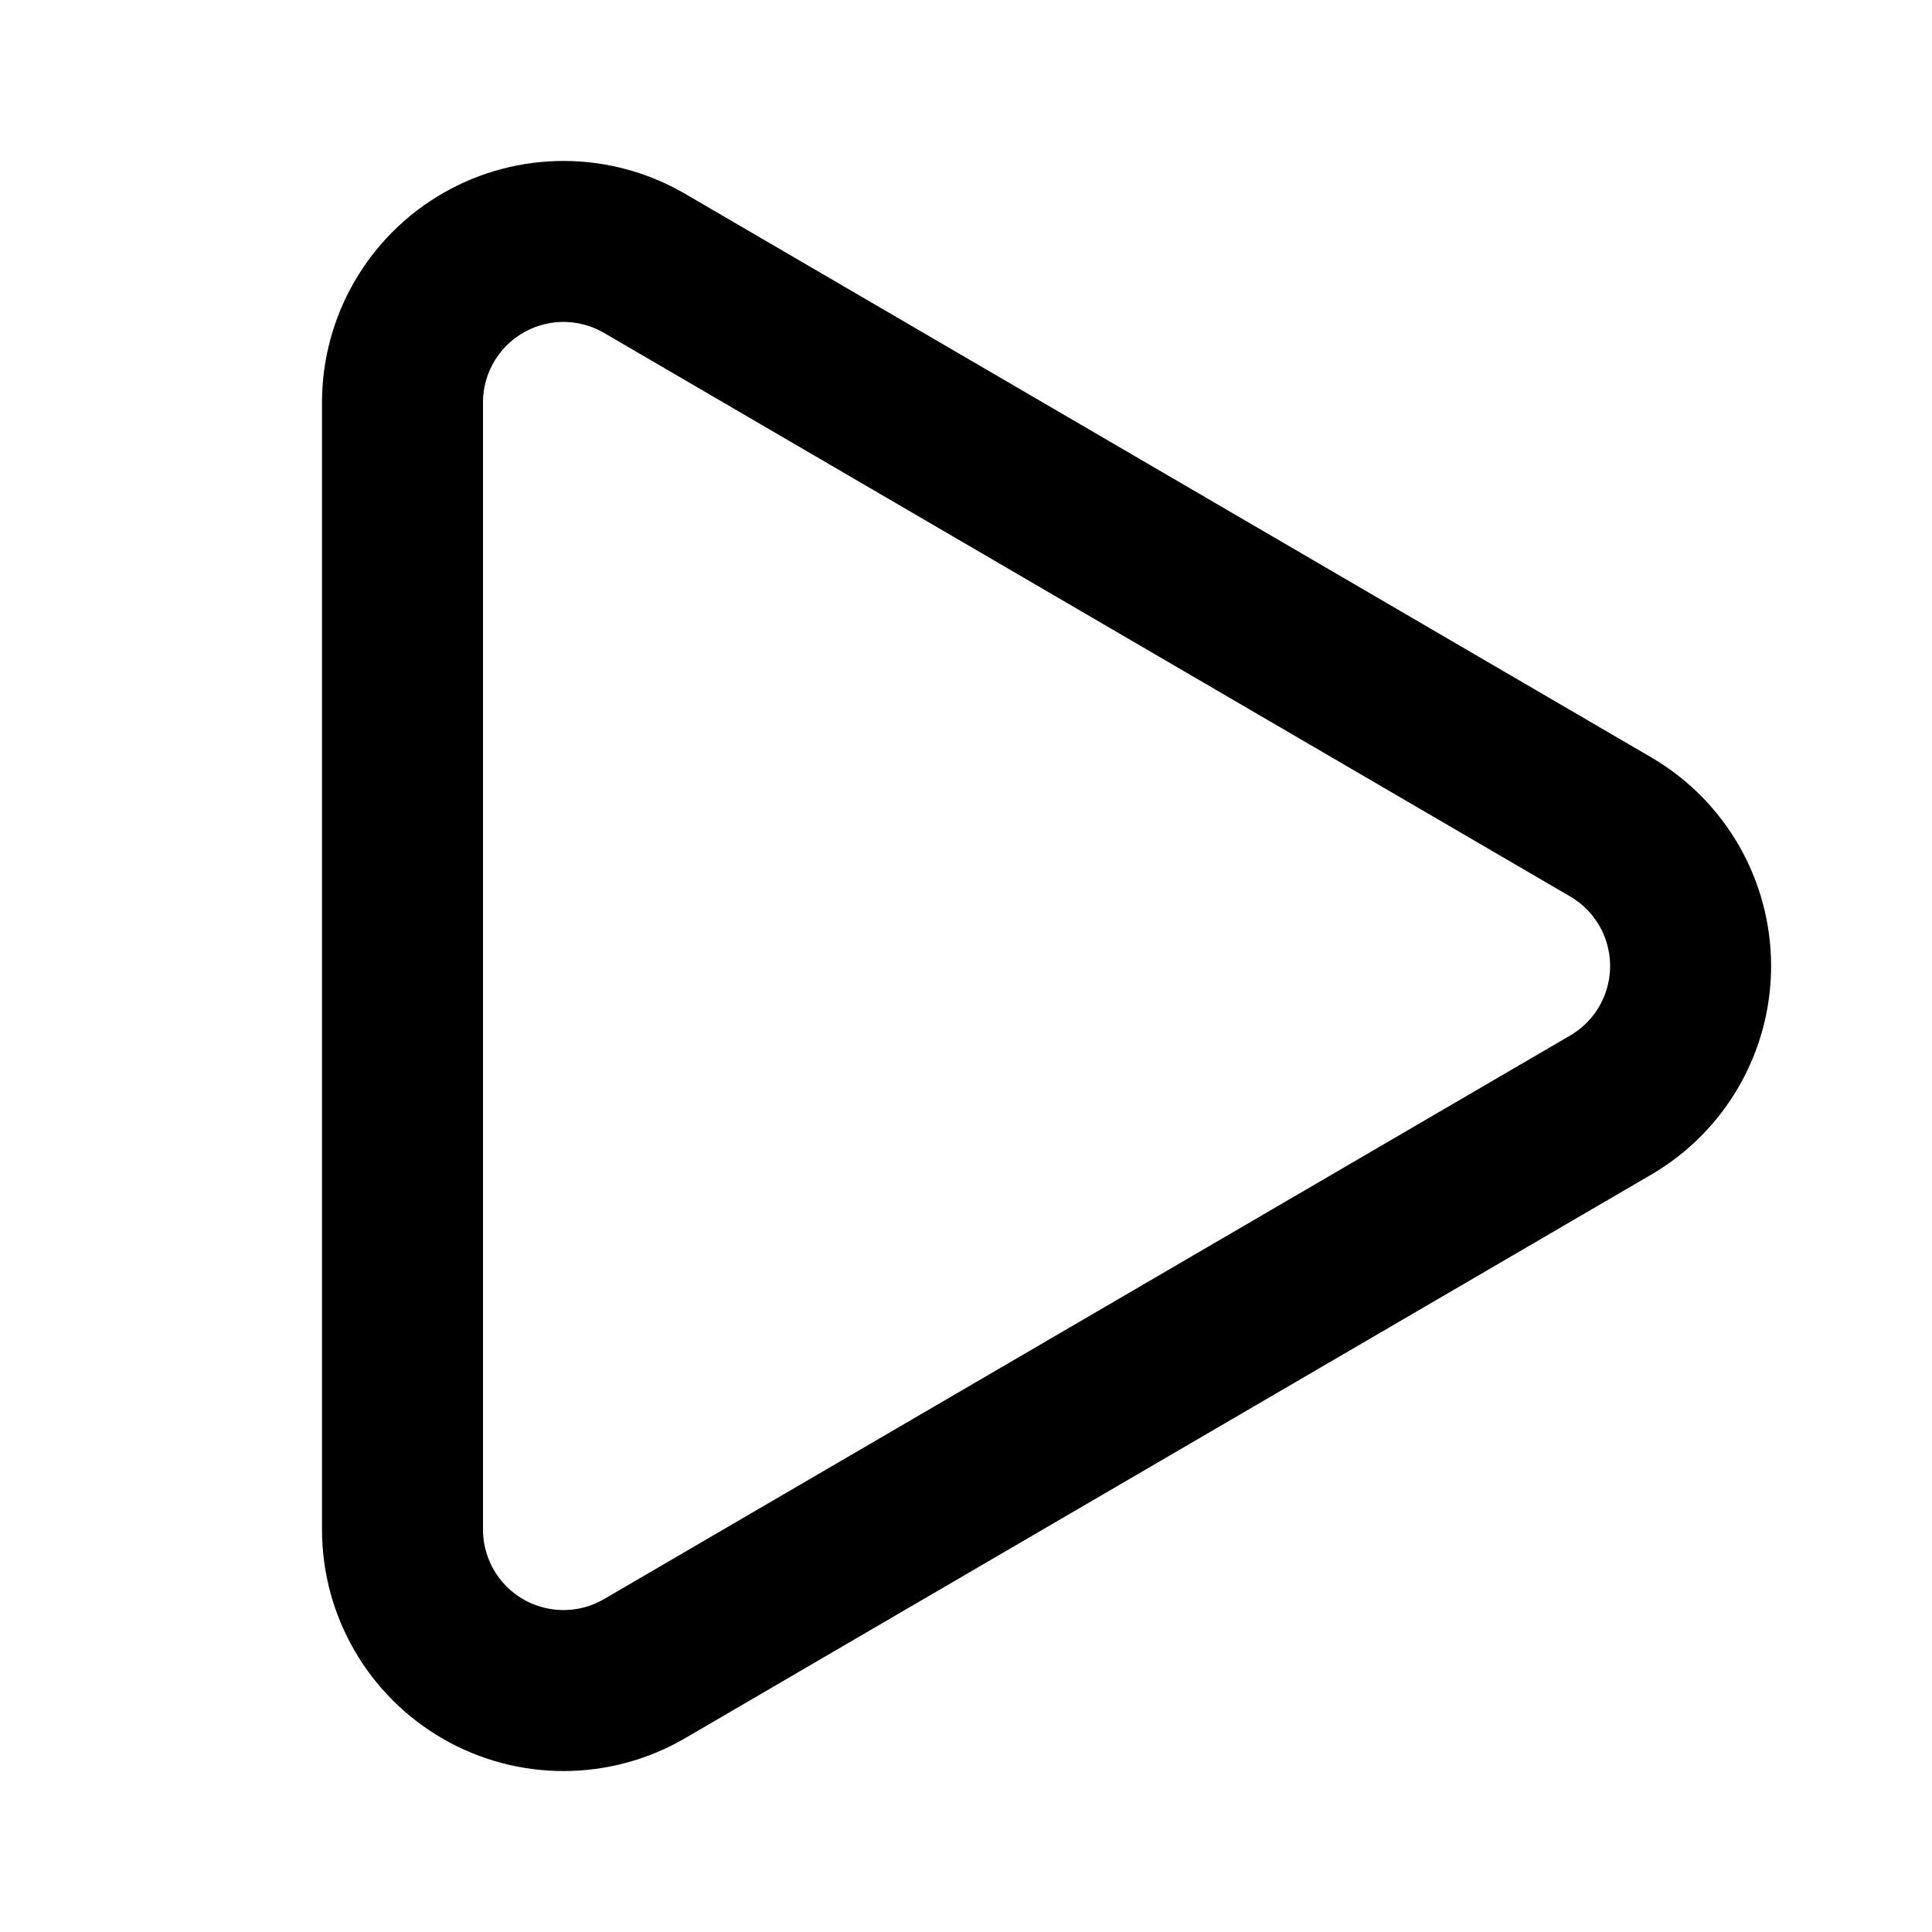
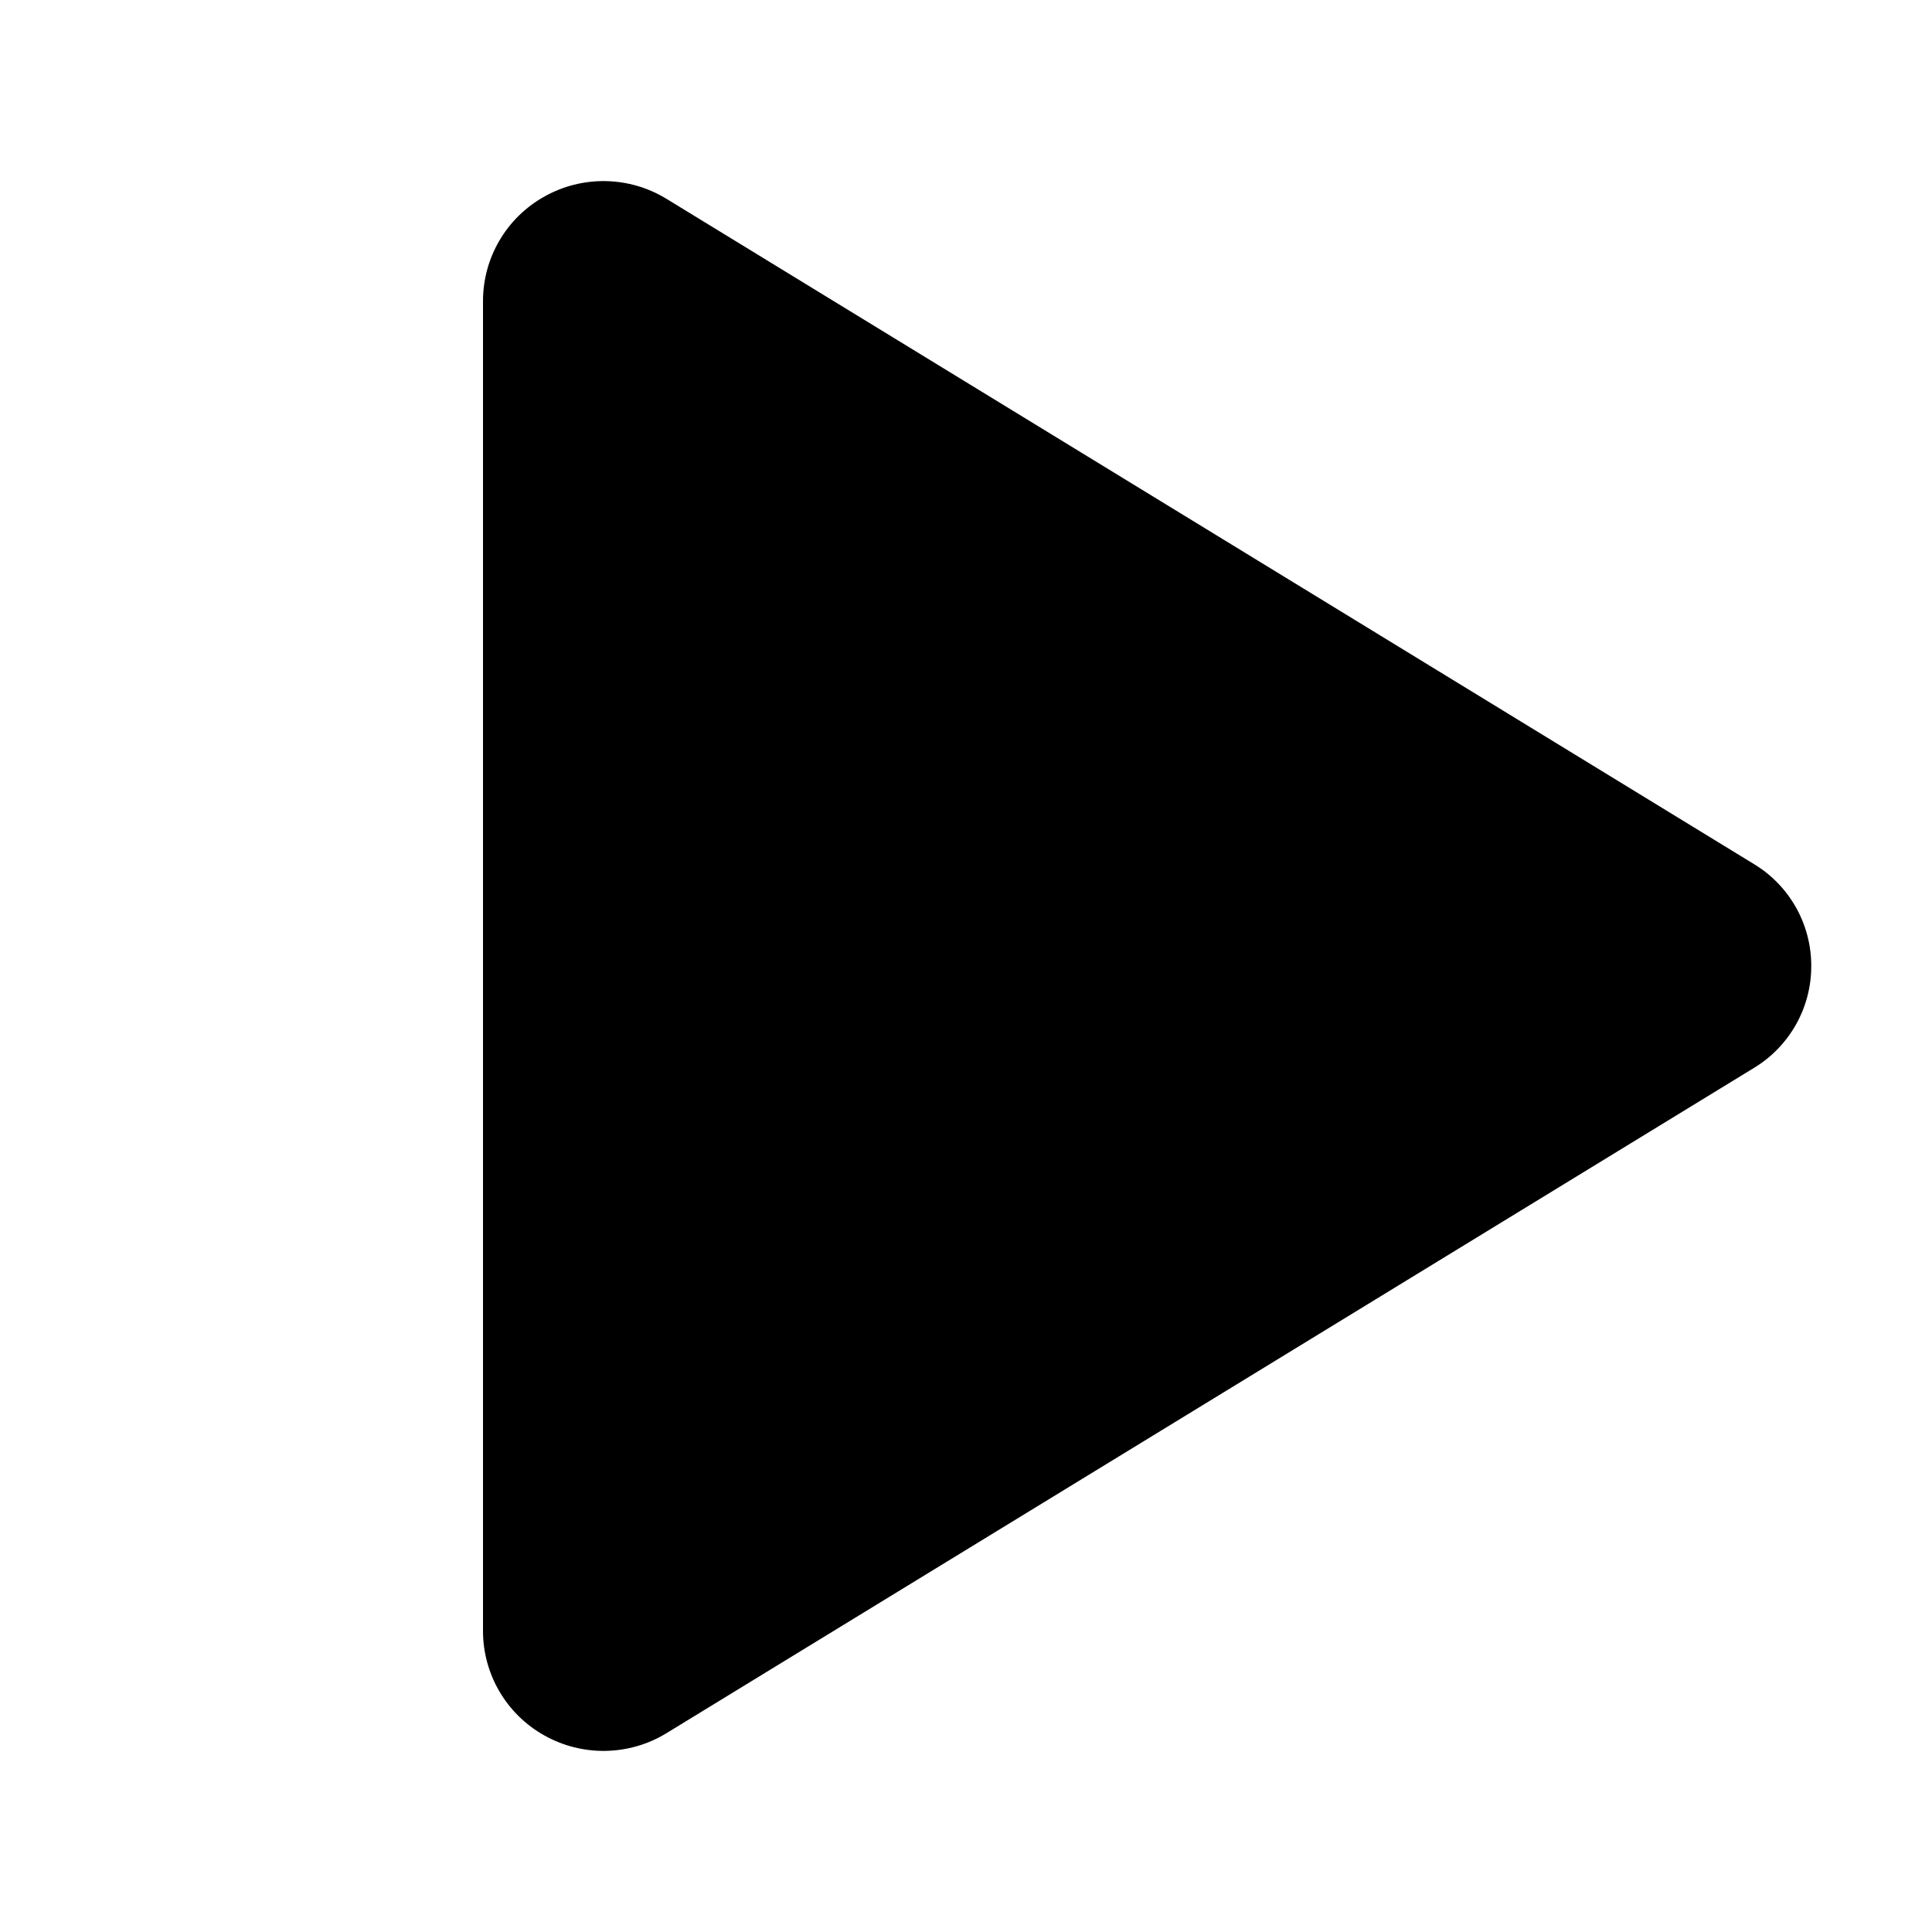
- <svg xmlns="http://www.w3.org/2000/svg" width="24" height="24" viewBox="0 0 24 24" fill="none" stroke="currentColor" stroke-width="2" stroke-linecap="round" stroke-linejoin="round" class="lucide lucide-play-icon lucide-play">
-   <path d="M5 5a2 2 0 0 1 3.008-1.728l11.997 6.998a2 2 0 0 1 .003 3.458l-12 7A2 2 0 0 1 5 19z" />
+ <svg xmlns="http://www.w3.org/2000/svg" width="32" height="32" fill="#000000" viewBox="0 0 256 256">
+   <path d="M240,128a15.74,15.74,0,0,1-7.6,13.51L88.32,229.65a16,16,0,0,1-16.2.3A15.86,15.86,0,0,1,64,216.13V39.87a15.86,15.86,0,0,1,8.12-13.82,16,16,0,0,1,16.2.3L232.4,114.49A15.74,15.74,0,0,1,240,128Z" />
</svg>
